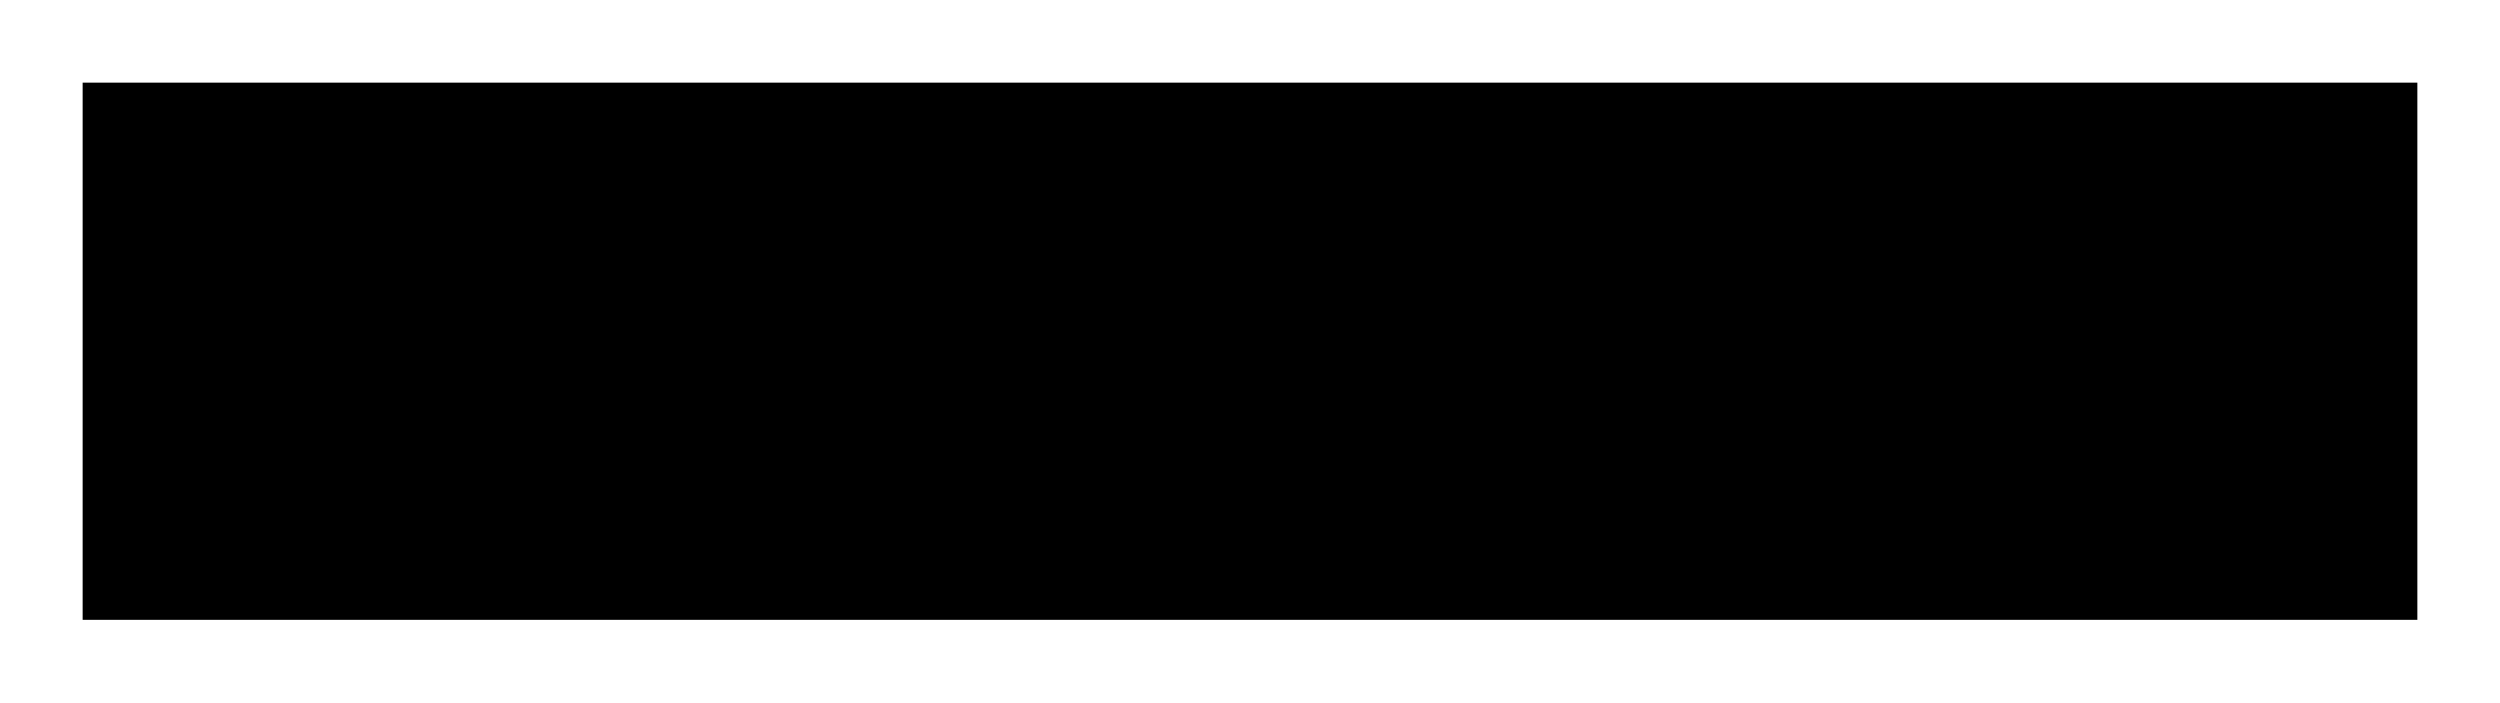
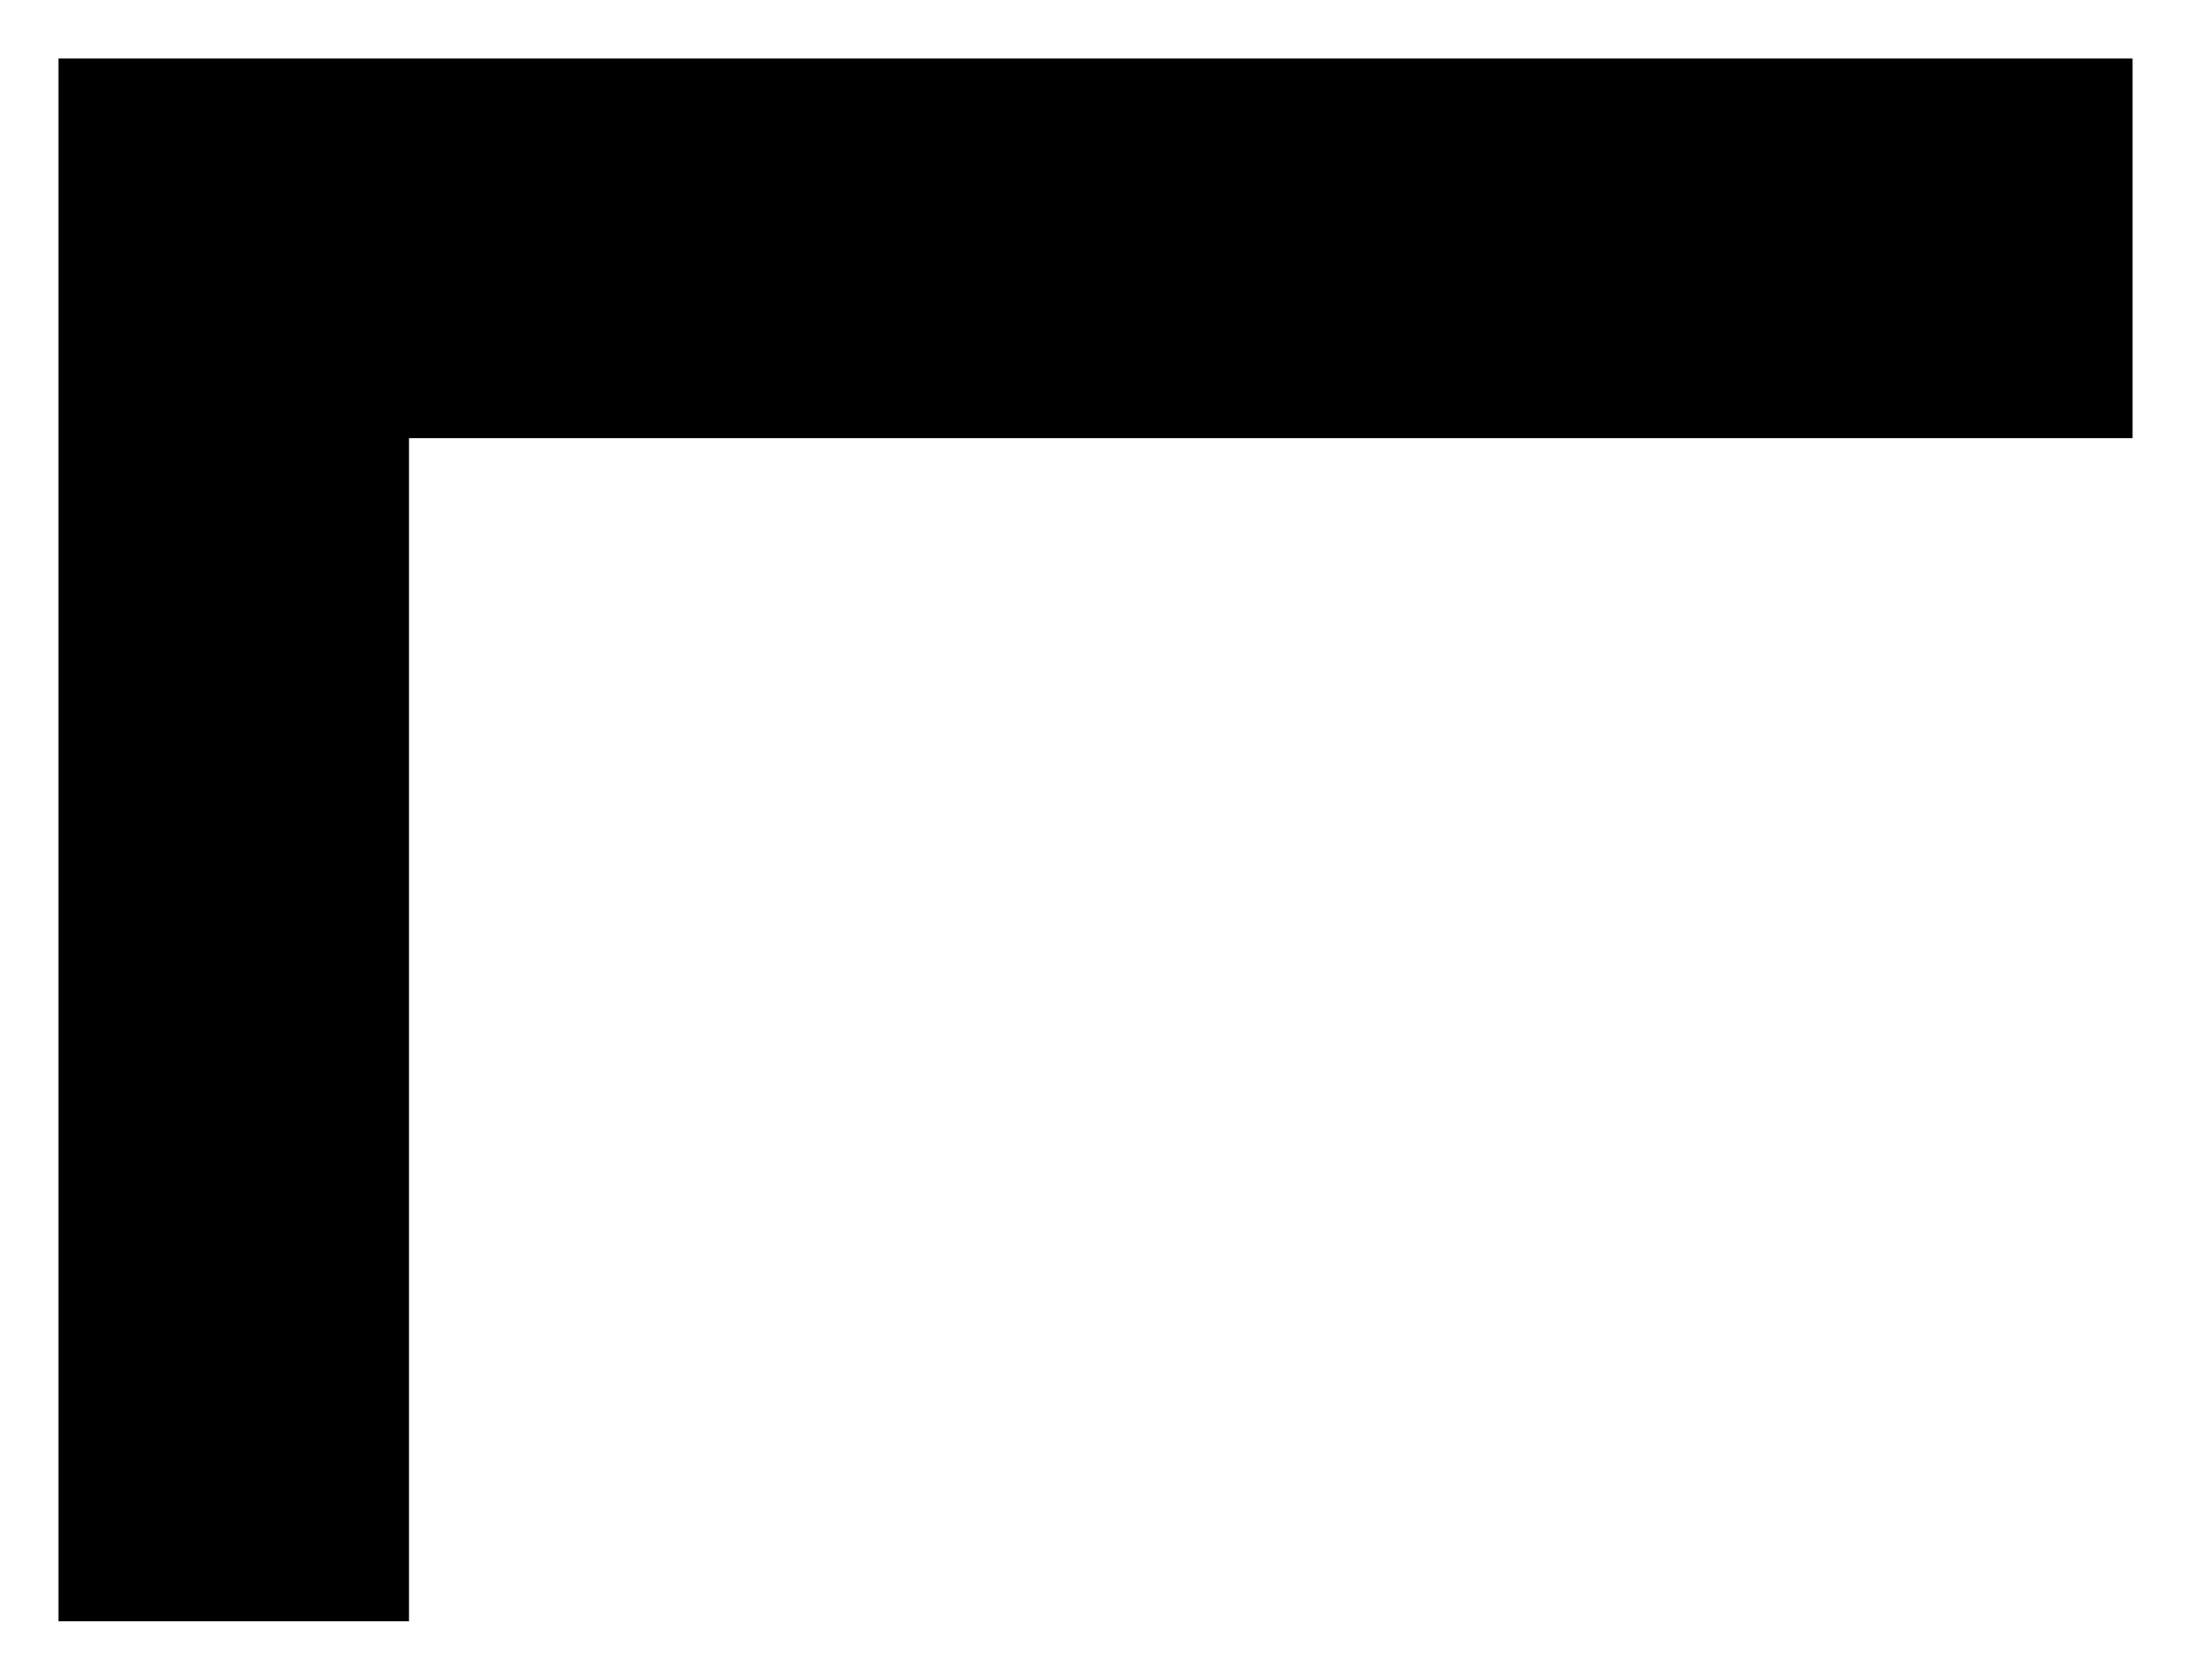
- <svg xmlns="http://www.w3.org/2000/svg" viewBox="644 155 121 34">
+ <svg xmlns="http://www.w3.org/2000/svg" viewBox="615 155 150 115">
  <g id="rooms">
-     <path id="pracownie-silownia" class="room sport" data-room-id="silownia" data-level="pracownie" data-name="Siłownia" fill-rule="evenodd" clip-rule="evenodd" d="M648,159 L761,159 L761,185 L648,185 Z" />
+     <path id="pracownie-silownia" class="room sport" data-room-id="silownia" data-level="pracownie" data-name="020 – Siłownia" fill-rule="evenodd" clip-rule="evenodd" d="M619,159 L761,159 L761,185 L643,185 L643,266 L619,266 Z" tabindex="0" role="button" aria-label="020 – Siłownia" />
  </g>
  <g id="labels">
-     <text class="room-label">
-       <tspan x="704.5" y="176.16" class="label-name">Siłownia</tspan>
+     <text class="room-label label-size-11">
+       <tspan x="704.5" y="169.31" class="label-number">020</tspan>
+       <tspan x="704.5" y="181.74" class="label-name">Siłownia</tspan>
    </text>
  </g>
</svg>
